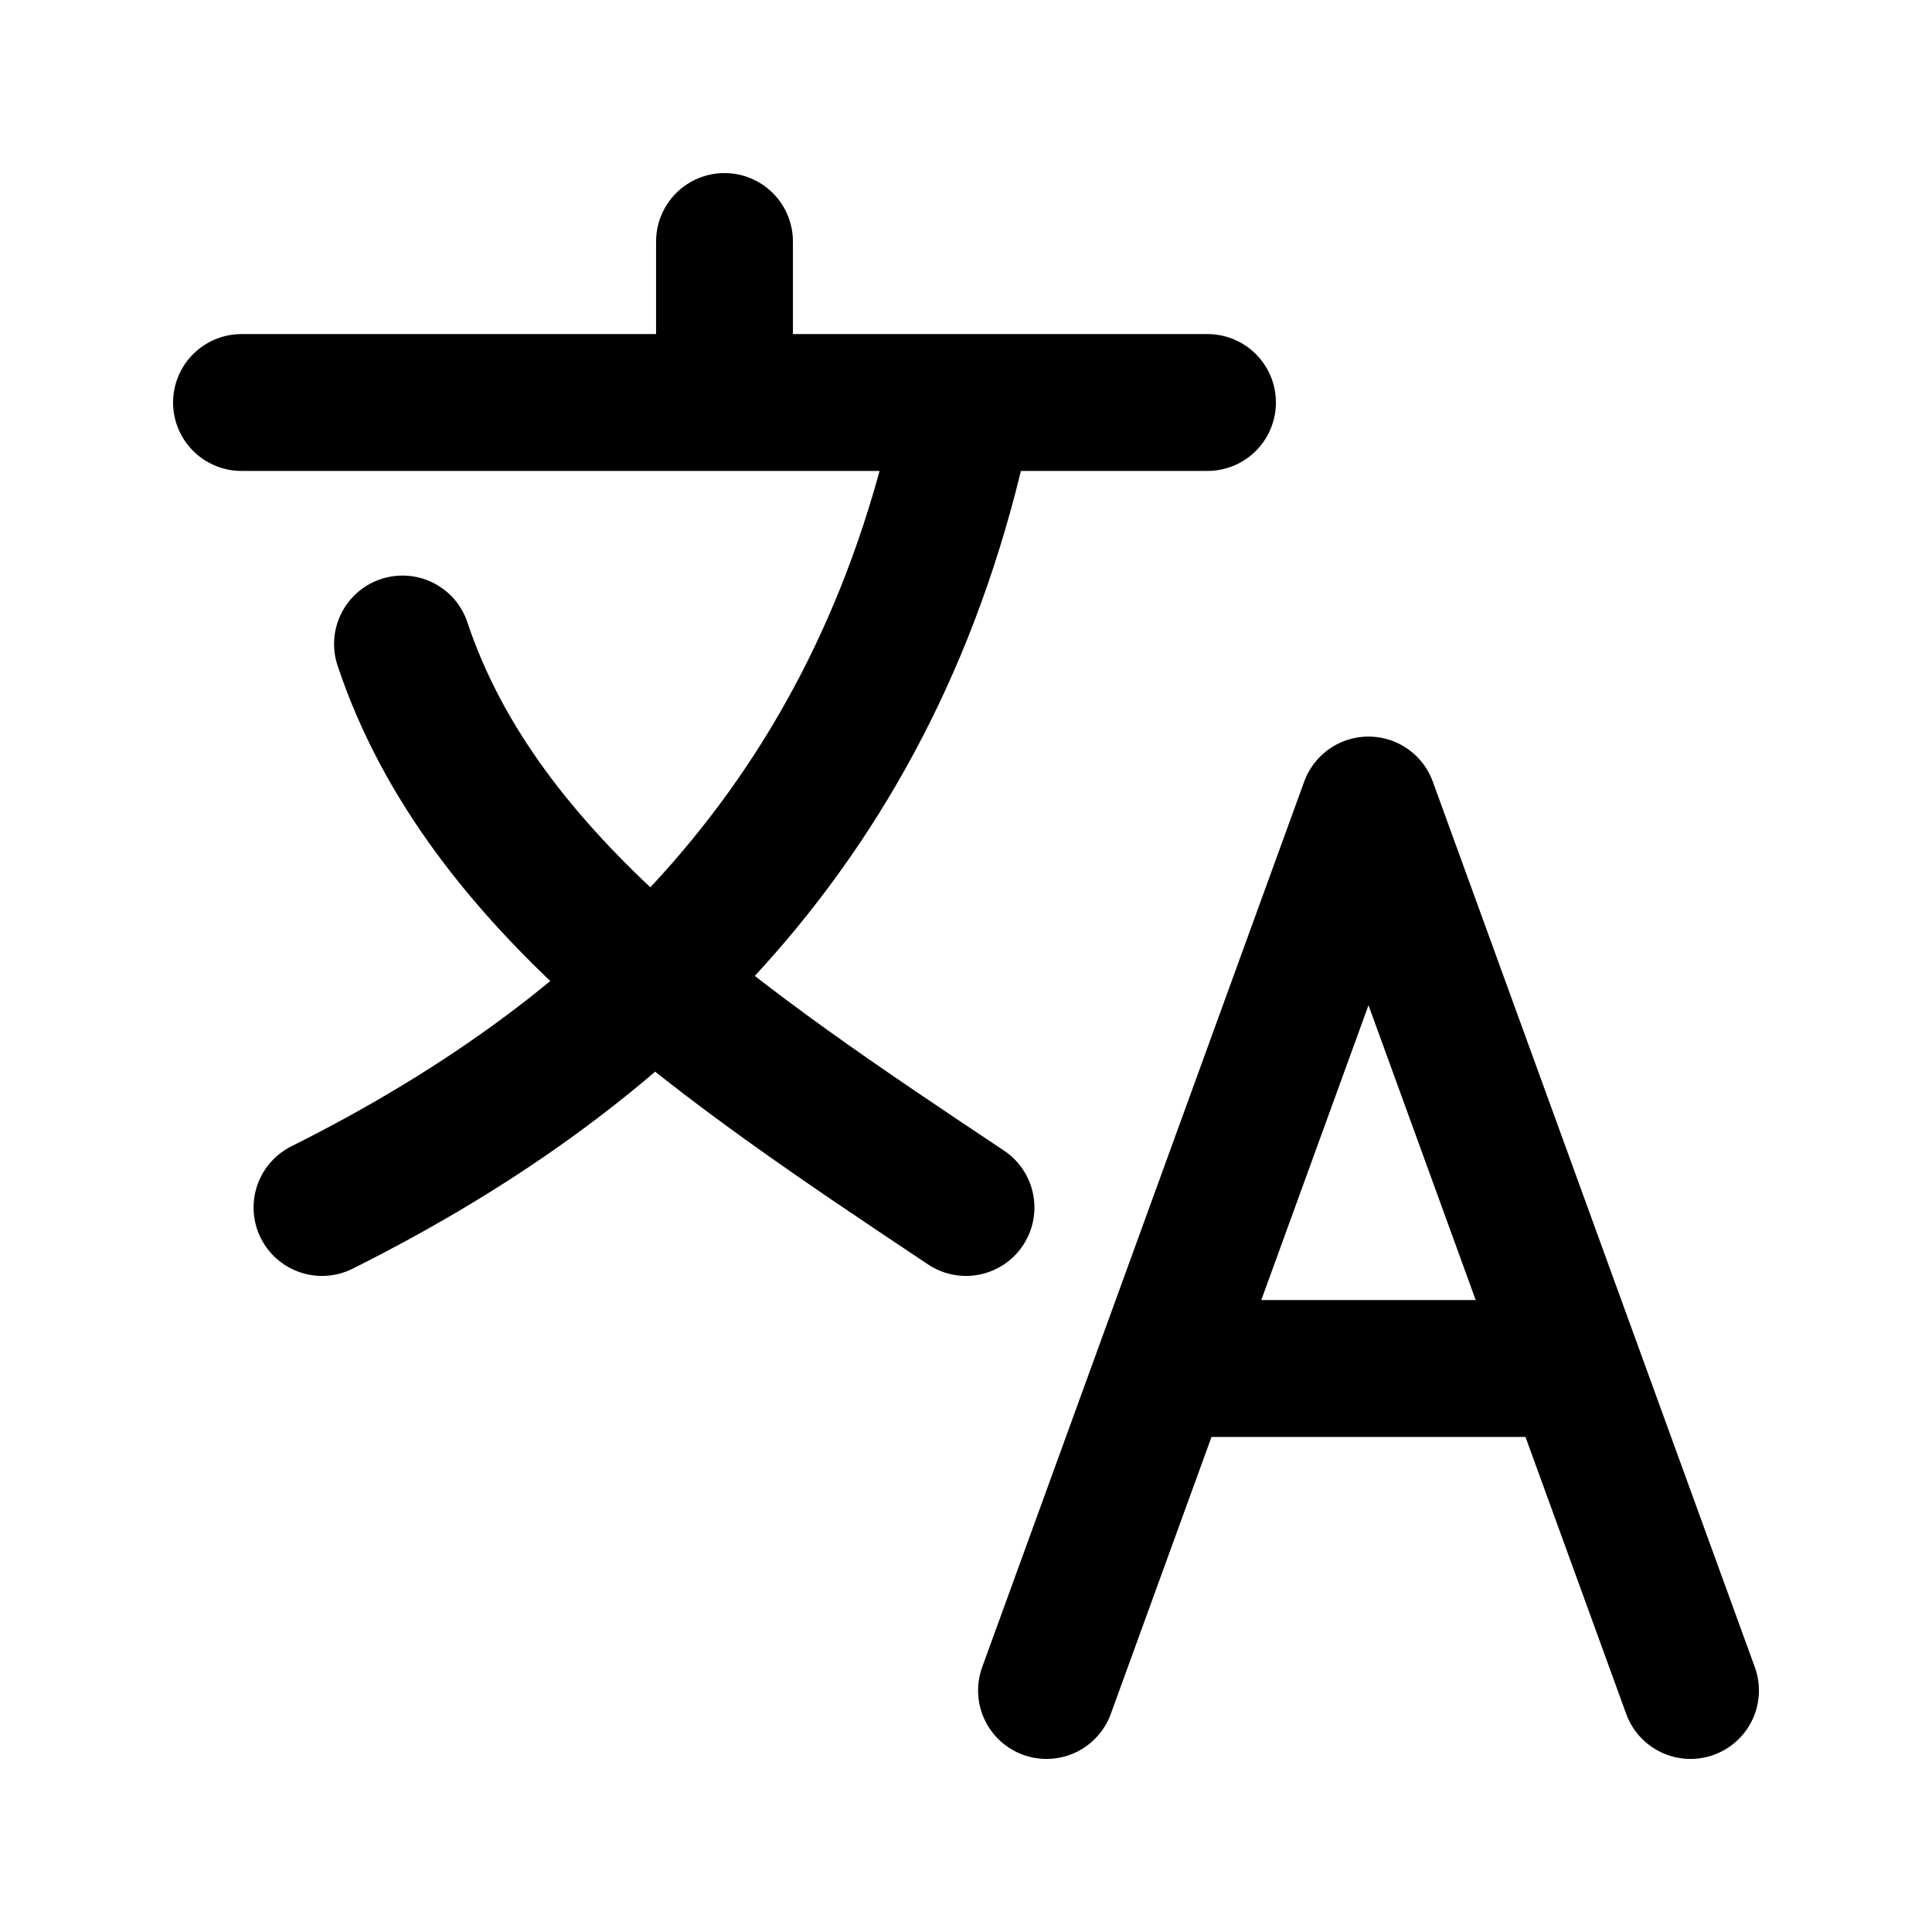
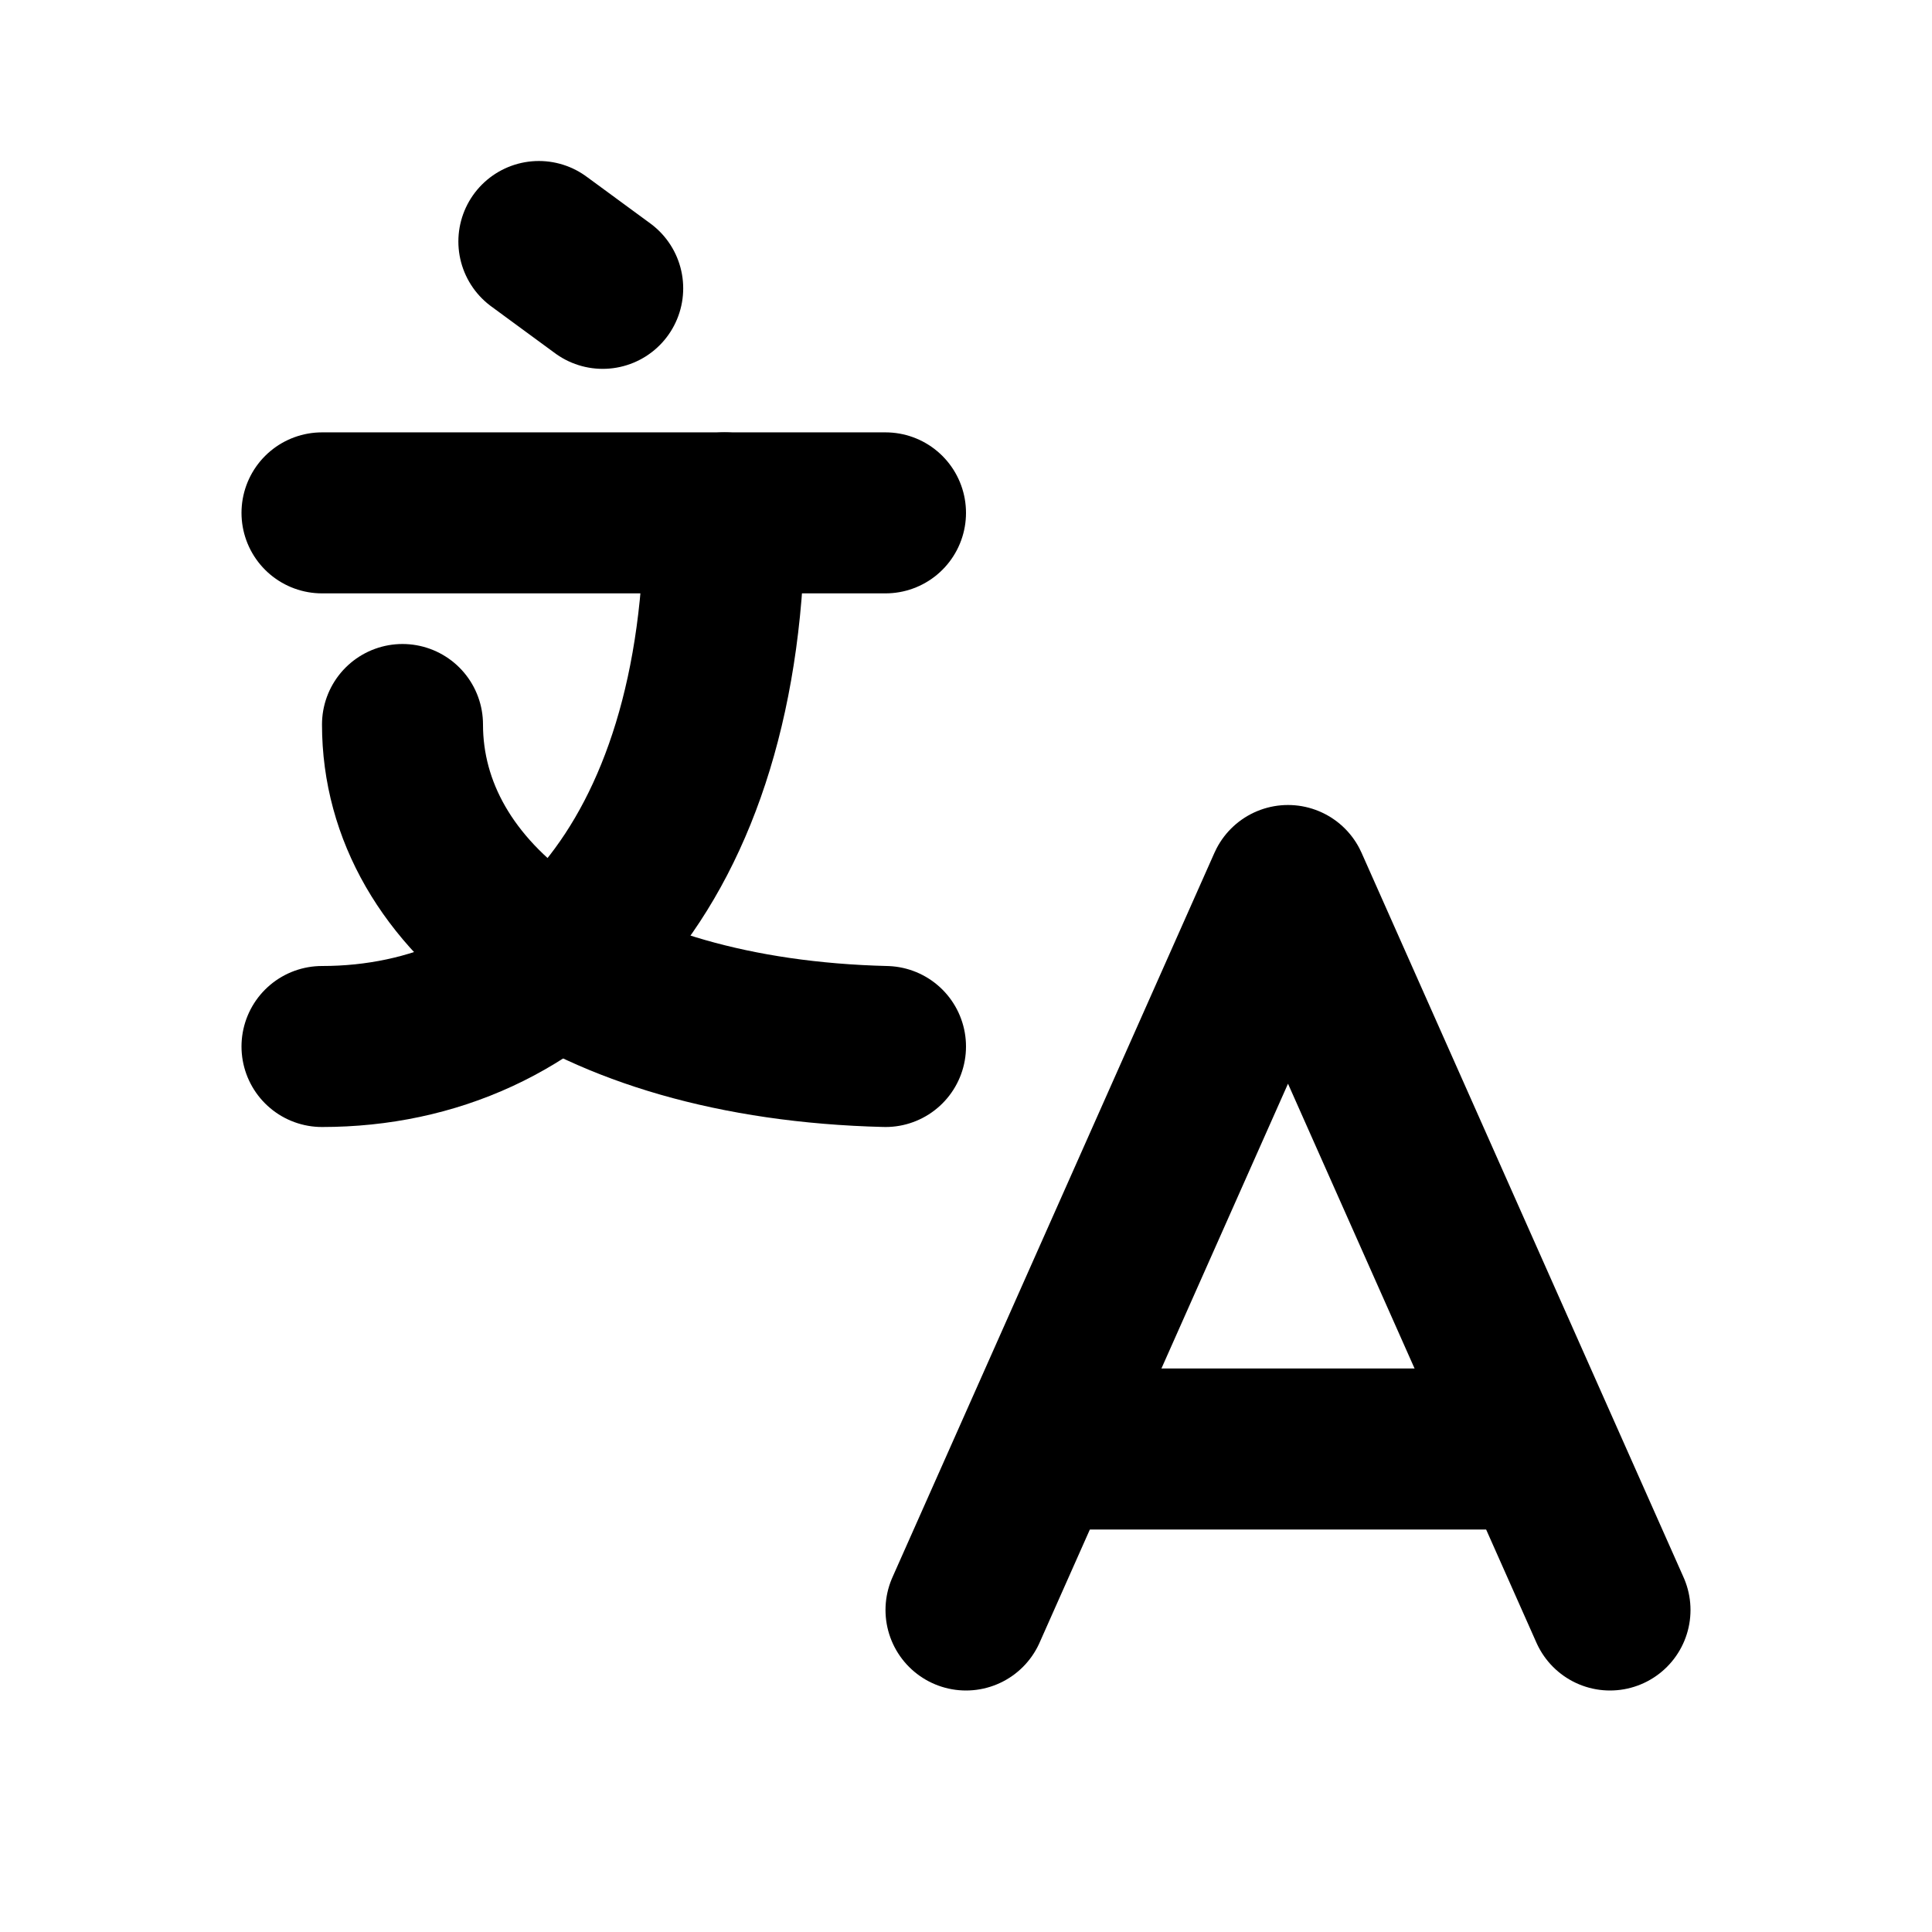
- <svg xmlns="http://www.w3.org/2000/svg" width="24" height="24" viewBox="0 0 24 24" fill="none" stroke="currentColor" stroke-width="1.7" stroke-linecap="round" stroke-linejoin="round">
-   <path d="M3 5h12M9 3v2M12 5c-1 5-4 8-8 10M5 8c1 3 4 5 7 7M13 21l4-11 4 11M14.5 17h5" />
+ <svg xmlns="http://www.w3.org/2000/svg" width="24" height="24" viewBox="0 0 24 24" fill="none" stroke="currentColor" stroke-width="2" stroke-linecap="round" stroke-linejoin="round" class="icon icon-tabler icons-tabler-outline icon-tabler-language">
+   <path stroke="none" d="M0 0h24v24H0z" fill="none" />
+   <path d="M9 6.371c0 4.418 -2.239 6.629 -5 6.629" />
+   <path d="M4 6.371h7" />
+   <path d="M5 9c0 2.144 2.252 3.908 6 4" />
+   <path d="M12 20l4 -9l4 9" />
+   <path d="M19.1 18h-6.2" />
+   <path d="M6.694 3l.793 .582" />
</svg>
